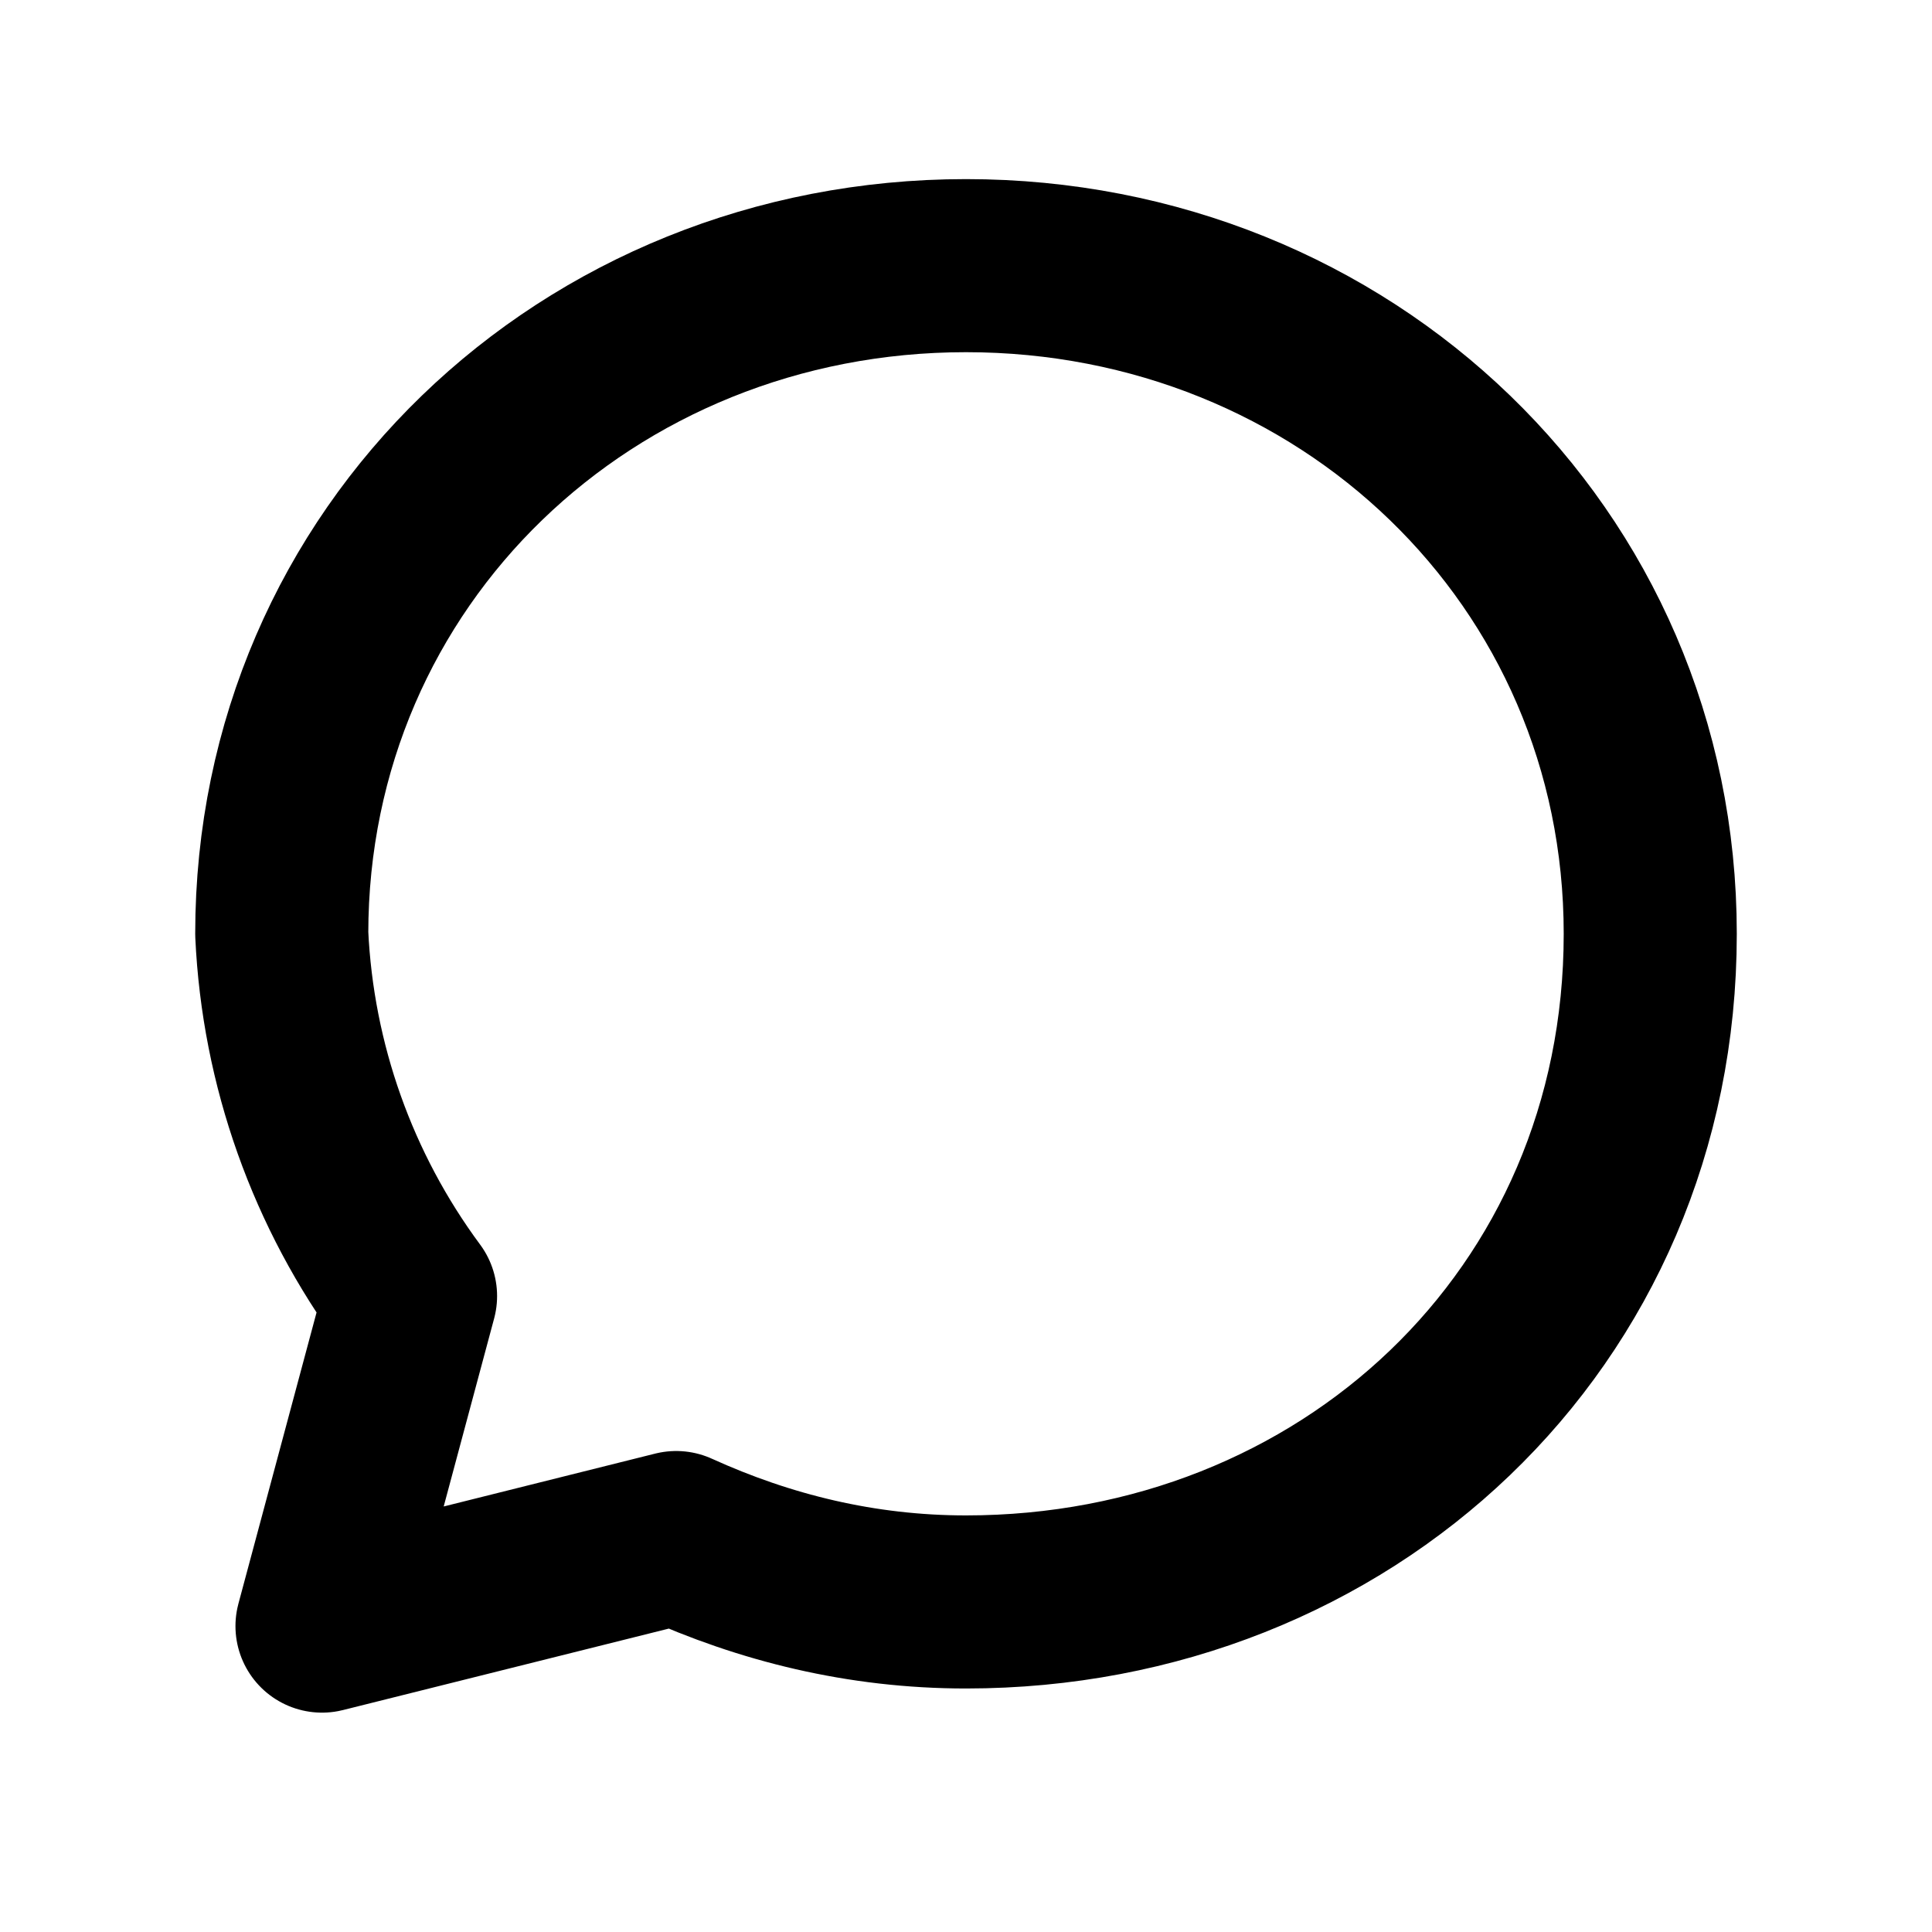
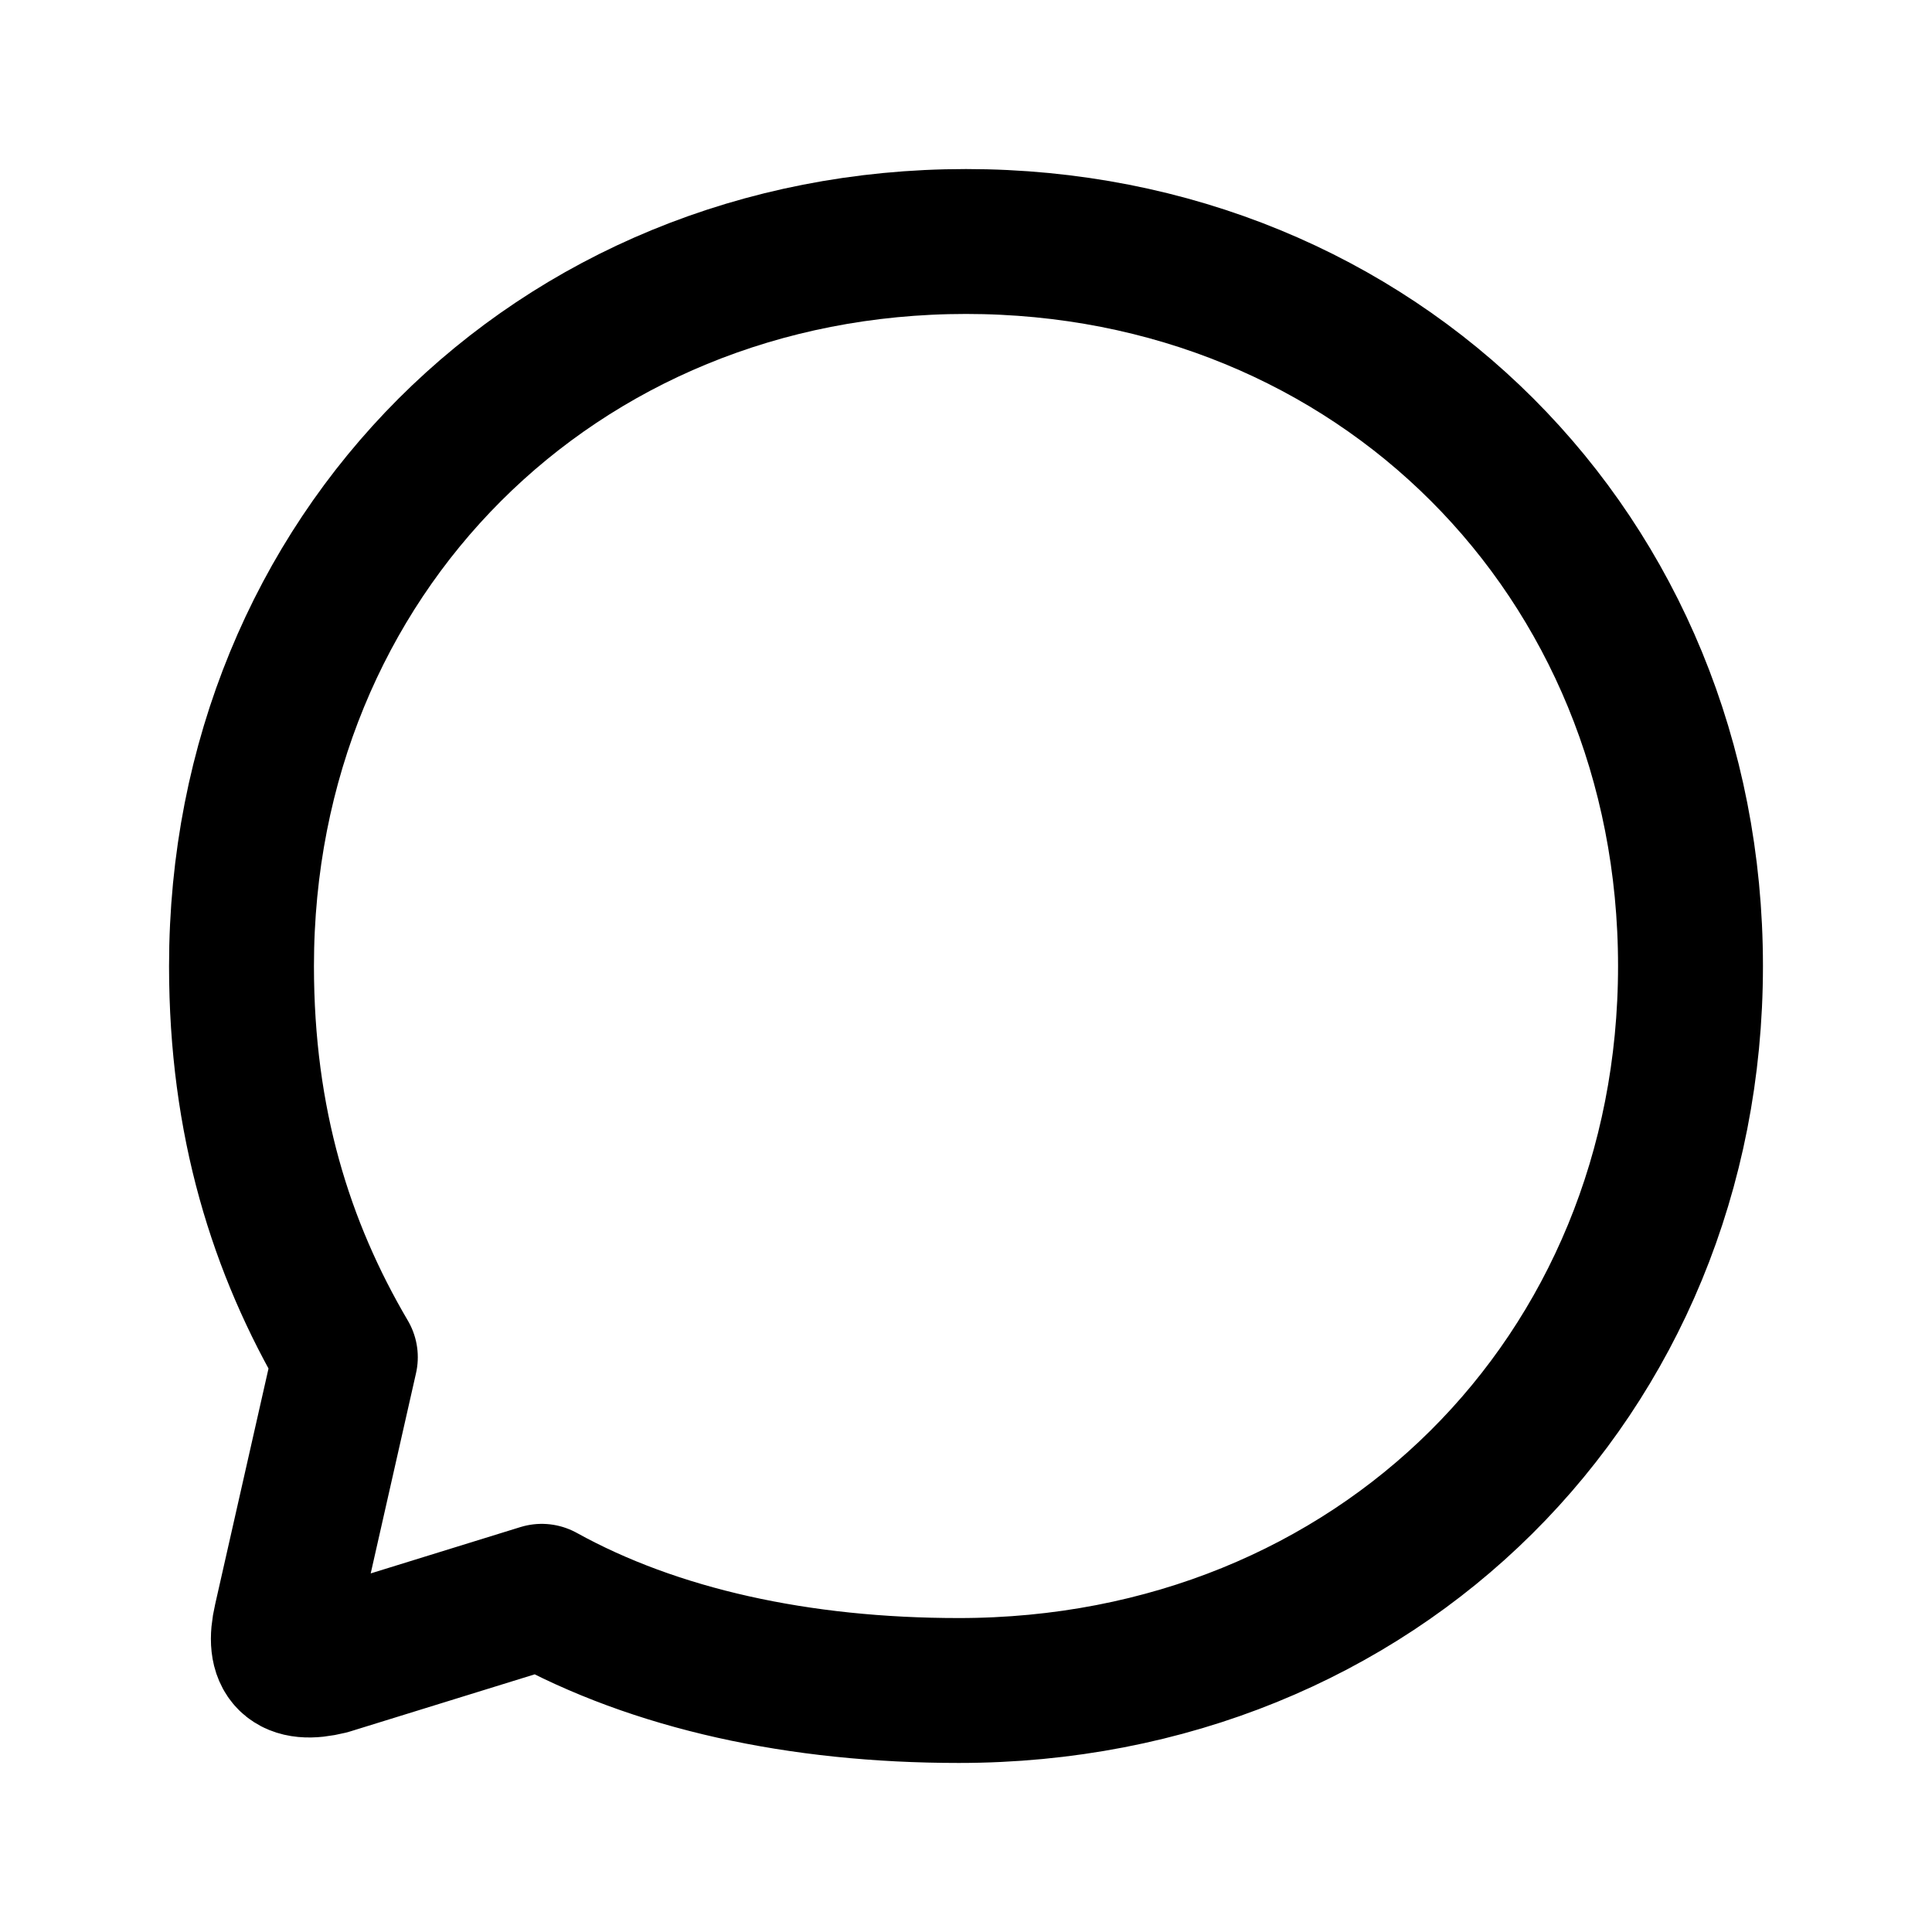
- <svg xmlns="http://www.w3.org/2000/svg" viewBox="0 0 24 24" width="24" height="24" fill="none" stroke="currentColor" stroke-width="2.15" stroke-linecap="round" stroke-linejoin="round">
-   <path d="M20.5 11.6c0 4.8-3.8 8.3-8.5 8.3-1.3 0-2.5-.3-3.6-.8L4 20.2l1.1-4.1a8.2 8.2 0 0 1-1.6-4.5c0-4.7 3.8-8.3 8.5-8.3s8.5 3.6 8.5 8.3Z" />
+ <svg xmlns="http://www.w3.org/2000/svg" width="24" height="24" viewBox="0 0 24 24" fill="none" stroke="currentColor" stroke-width="1.8" stroke-linecap="round" stroke-linejoin="round">
+   <path d="M6.73 19.83C8.14 20.61 9.93 21 11.91 21 17.1 21 21 17.1 21 12S17.1 3 12 3 3 6.9 3 12C3 13.94 3.49 15.5 4.29 16.86L3.55 20.13Q3.39 20.82 4.08 20.65Z" />
</svg>
